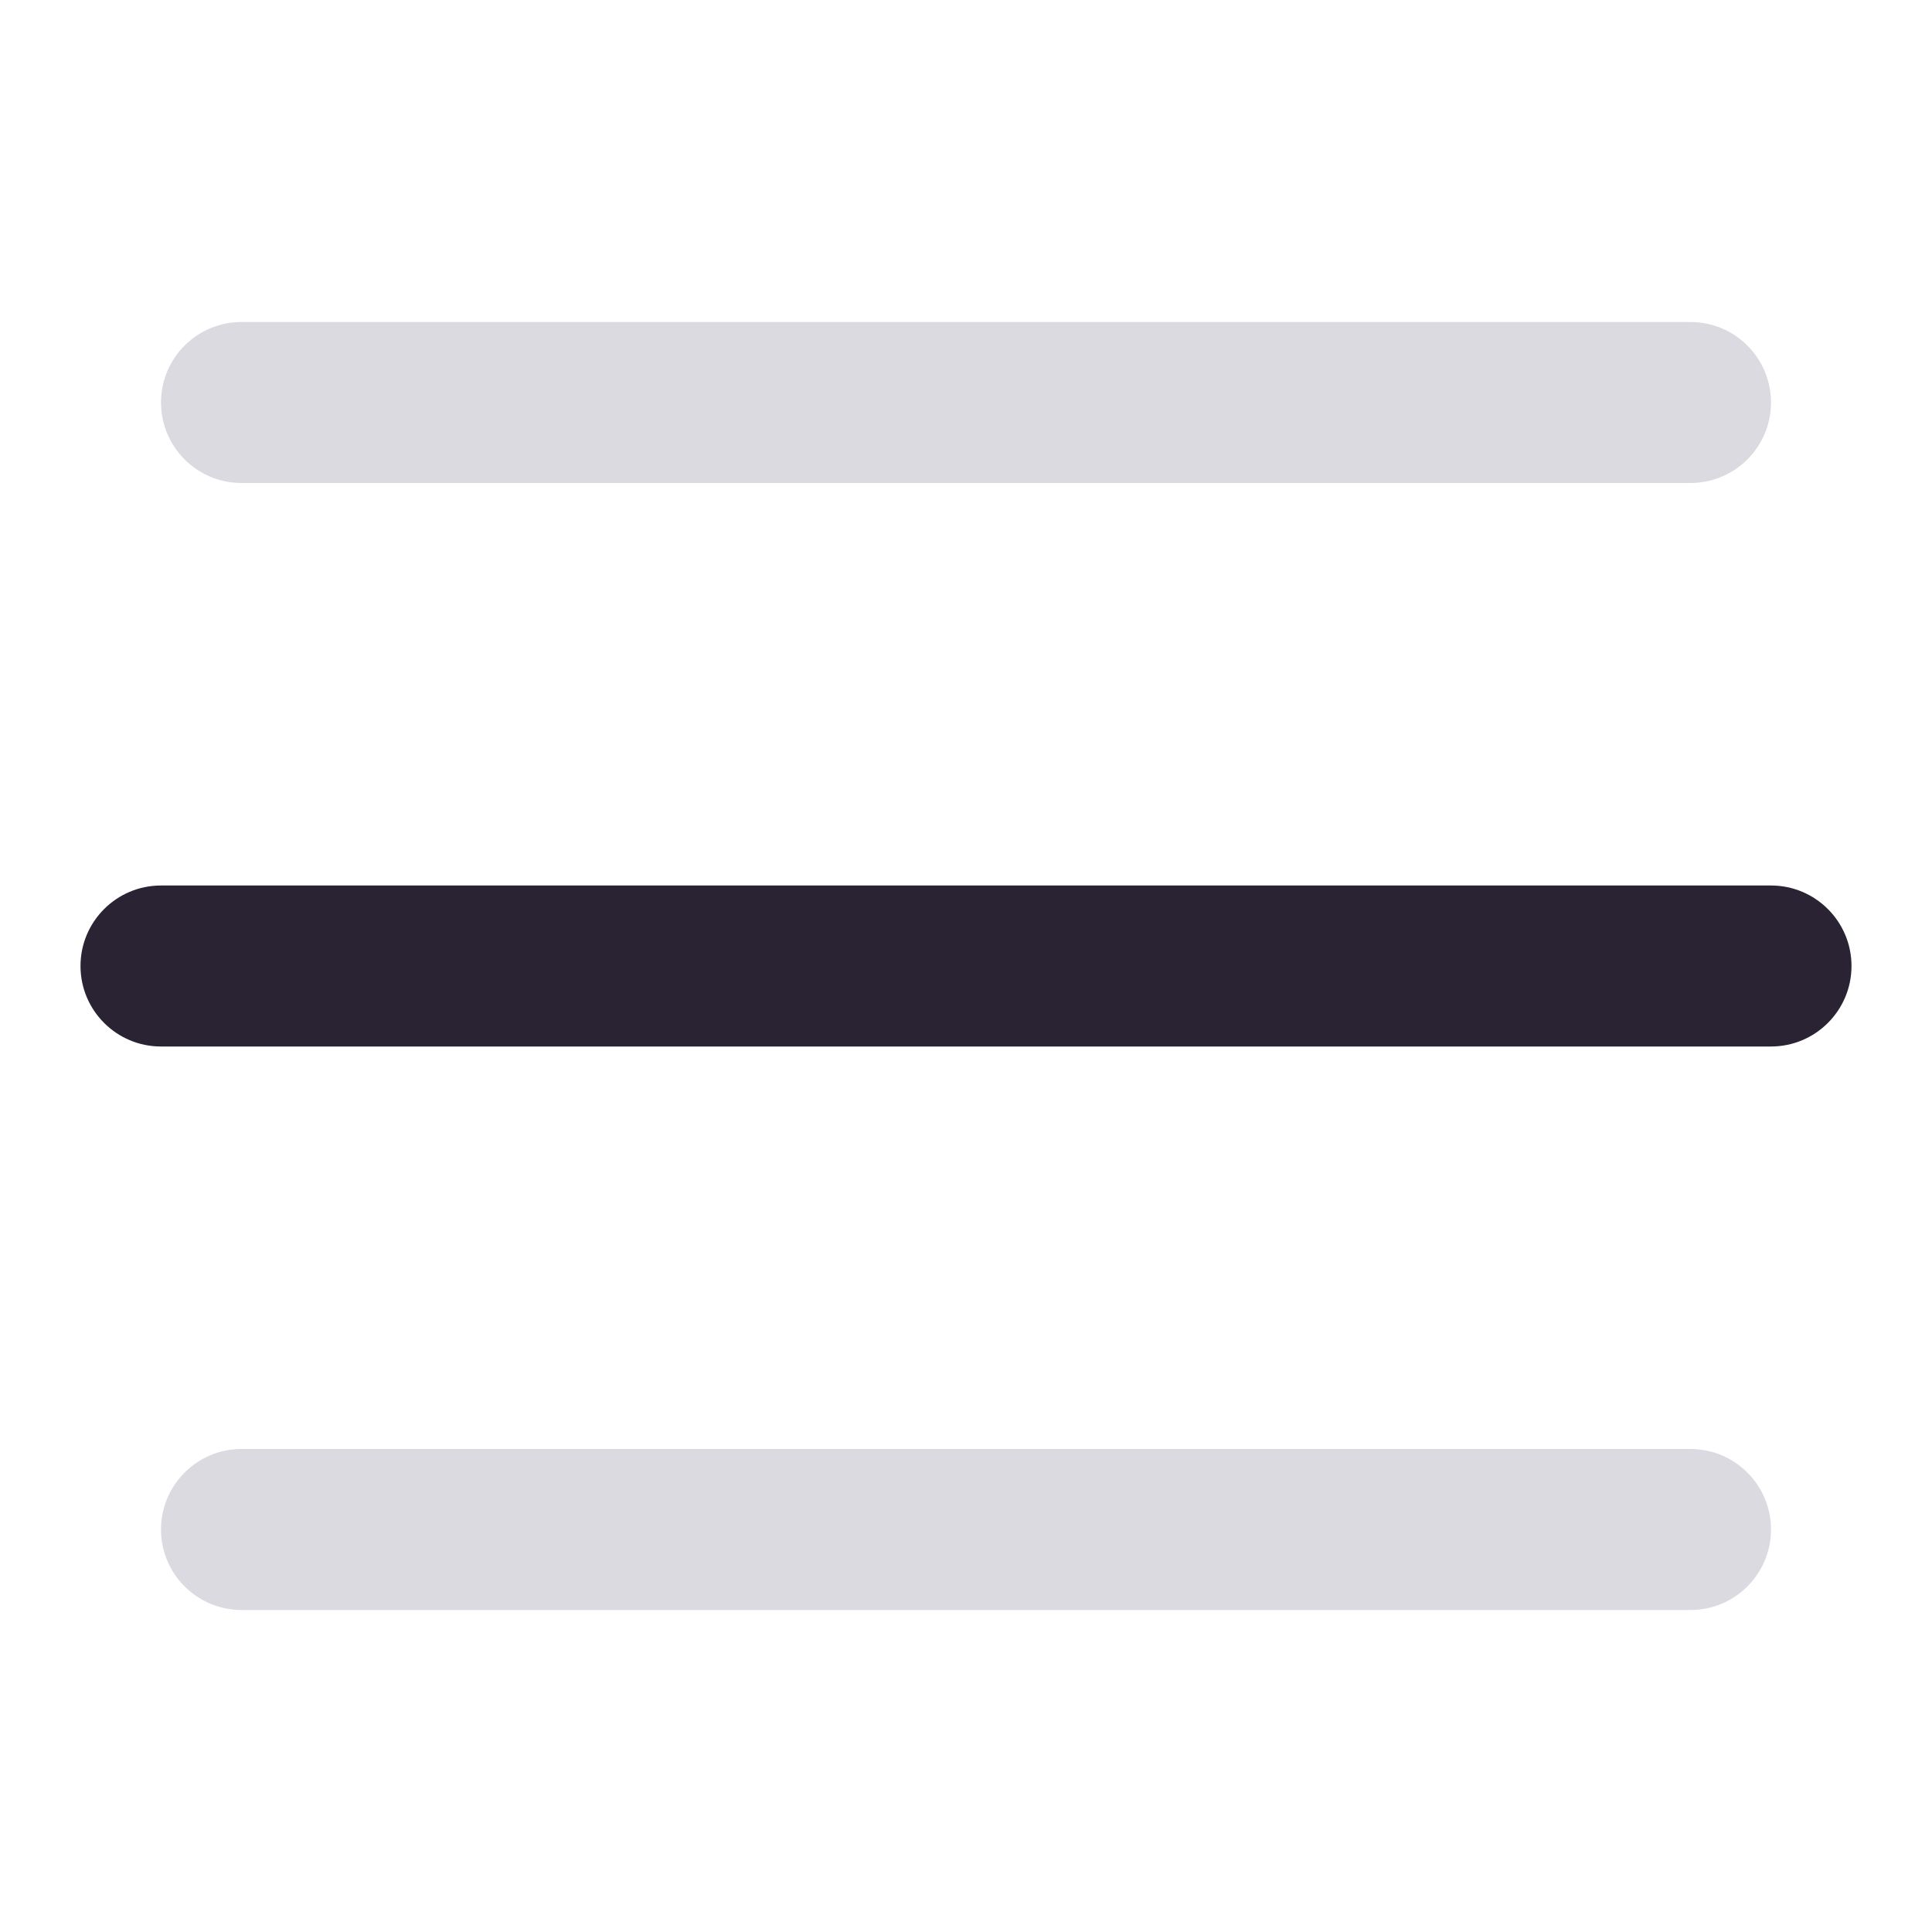
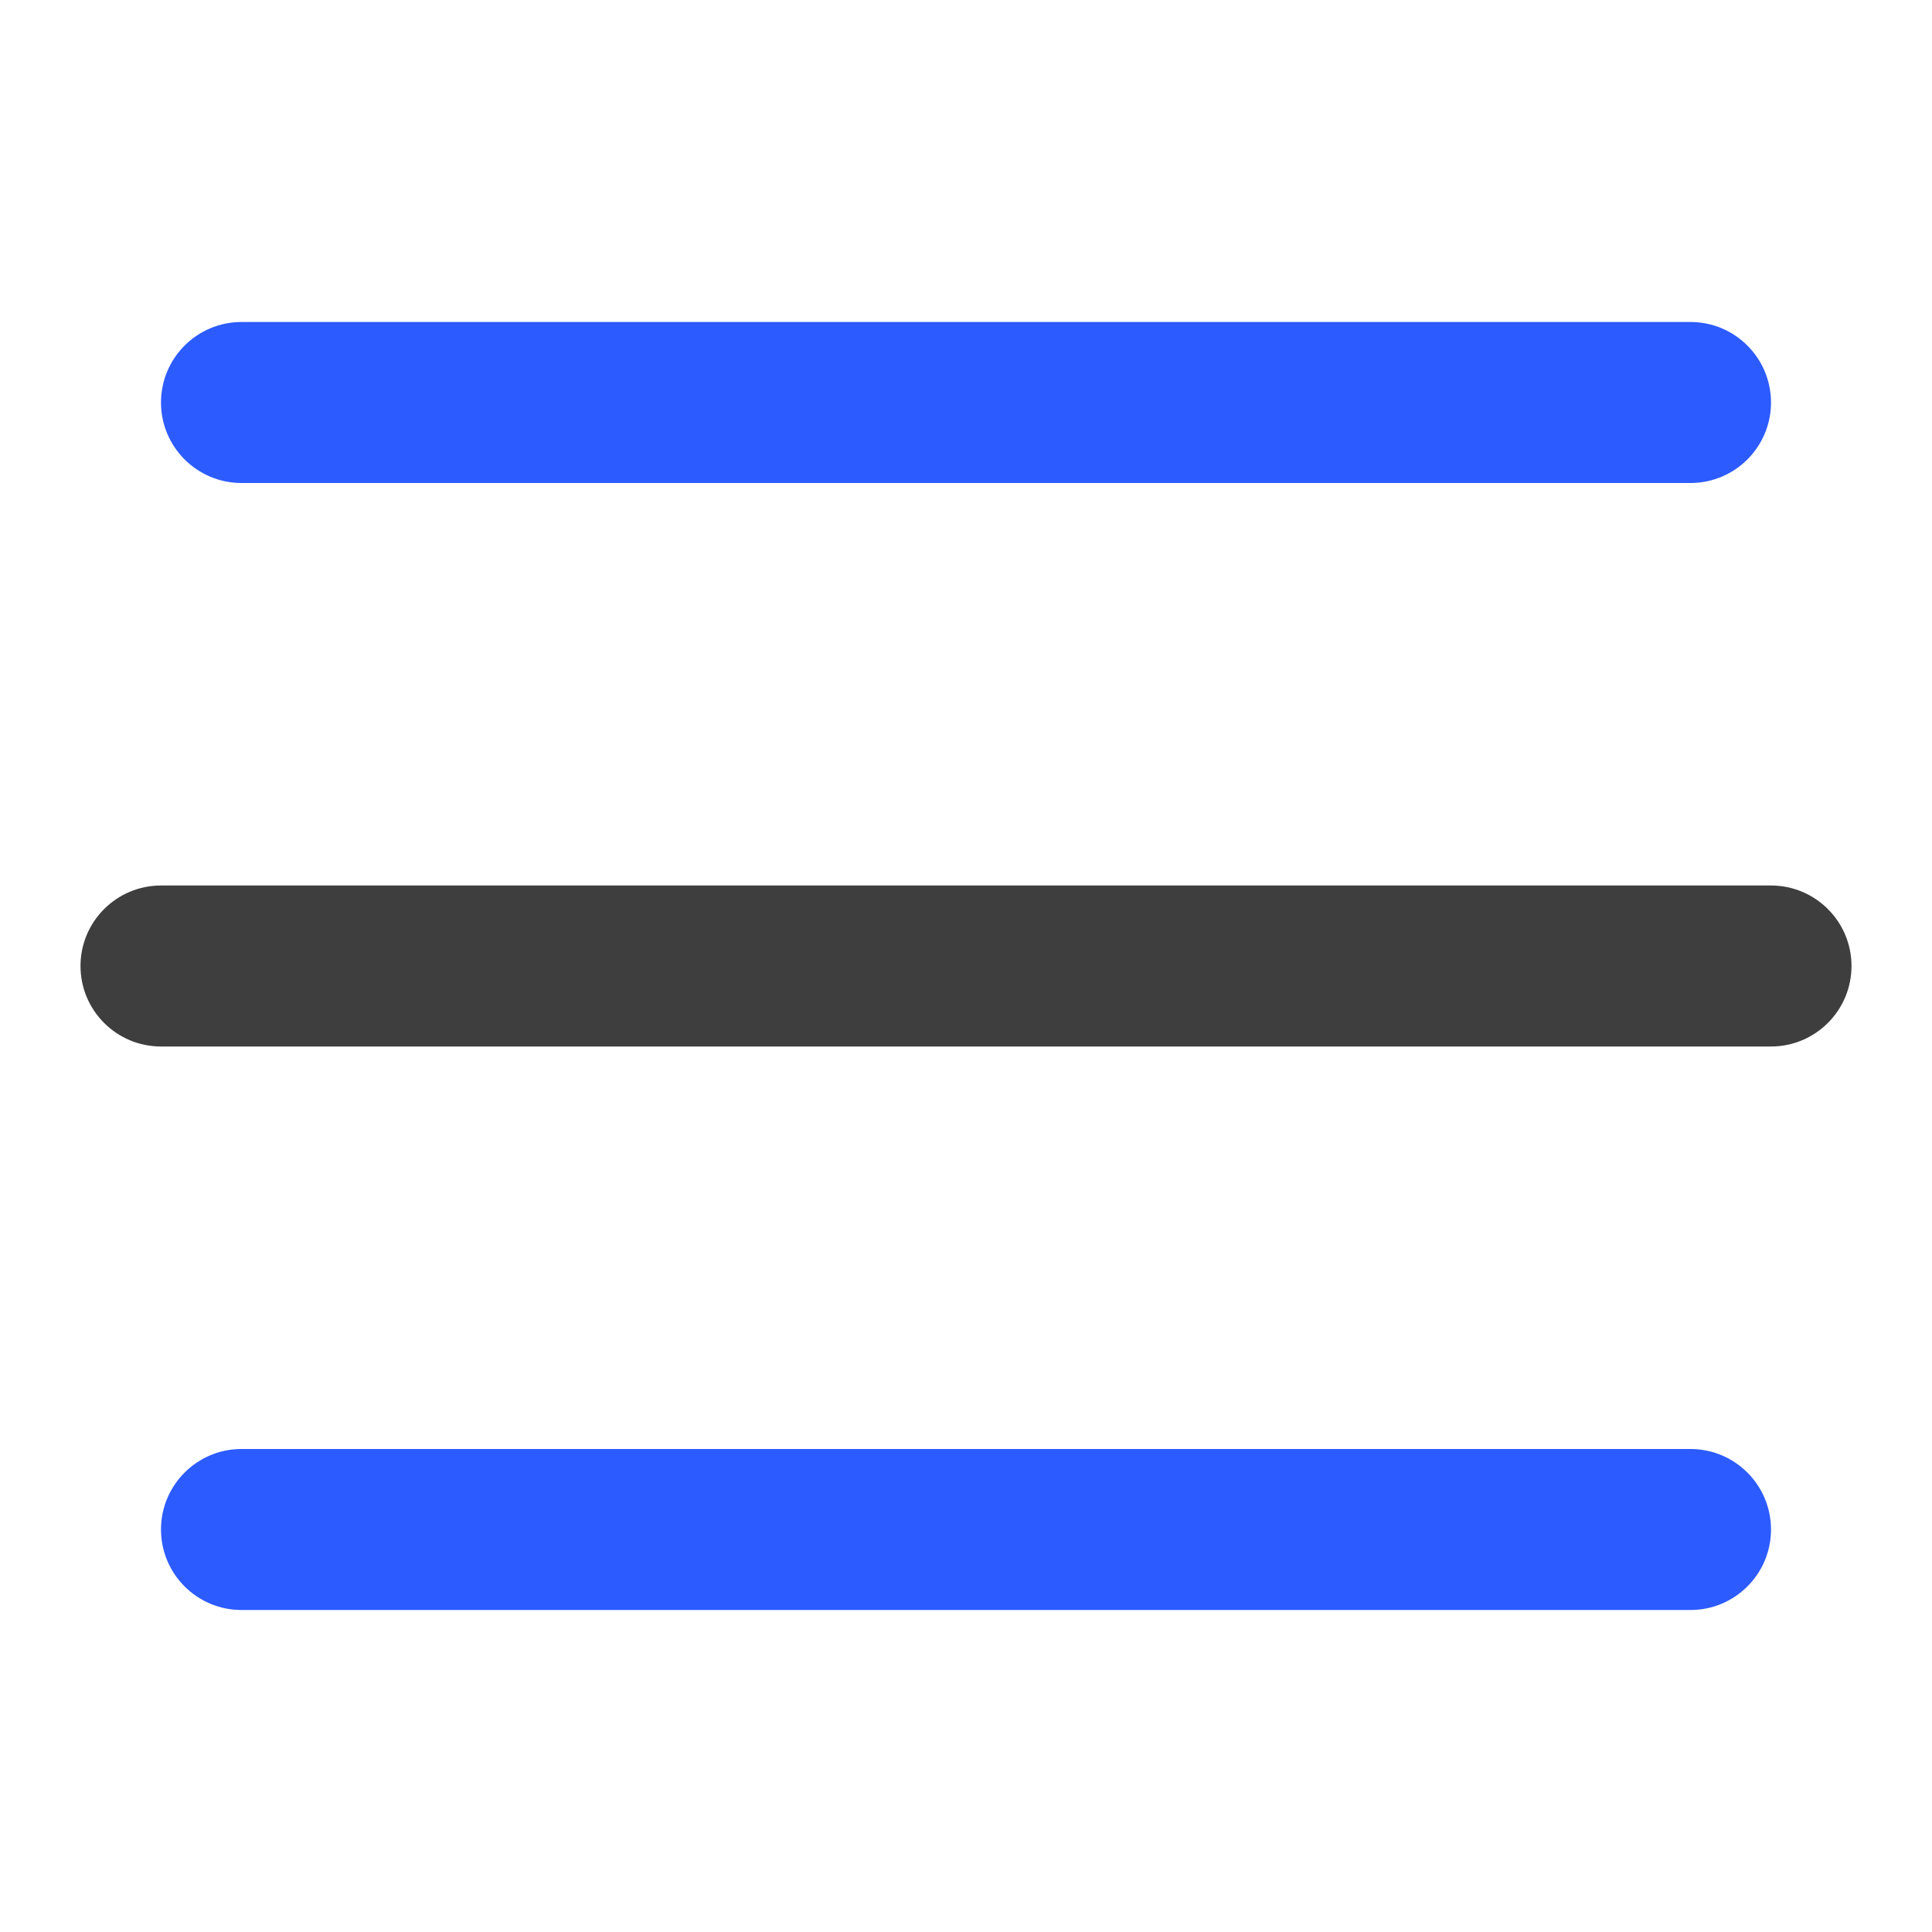
<svg xmlns="http://www.w3.org/2000/svg" width="1em" height="1em" viewBox="0 0 24 24" fill="none">
-   <path fill-rule="evenodd" clip-rule="evenodd" d="M1 12C1 11.448 1.448 11 2 11H22C22.552 11 23 11.448 23 12C23 12.552 22.552 13 22 13H2C1.448 13 1 12.552 1 12Z" fill="#292333" />
-   <path fill-rule="evenodd" clip-rule="evenodd" d="M2 5C2 4.448 2.448 4 3 4H21C21.552 4 22 4.448 22 5C22 5.552 21.552 6 21 6H3C2.448 6 2 5.552 2 5Z" fill="#DCDAE1" />
-   <path fill-rule="evenodd" clip-rule="evenodd" d="M2 19C2 18.448 2.448 18 3 18H21C21.552 18 22 18.448 22 19C22 19.552 21.552 20 21 20H3C2.448 20 2 19.552 2 19Z" fill="#DCDAE1" />
+   <path fill-rule="evenodd" clip-rule="evenodd" d="M1 12C1 11.448 1.448 11 2 11H22C22.552 11 23 11.448 23 12C23 12.552 22.552 13 22 13H2C1.448 13 1 12.552 1 12Z" fill="#3E3E3E" />
+   <path fill-rule="evenodd" clip-rule="evenodd" d="M2 5C2 4.448 2.448 4 3 4H21C21.552 4 22 4.448 22 5C22 5.552 21.552 6 21 6H3C2.448 6 2 5.552 2 5Z" fill="#2C5BFF" />
+   <path fill-rule="evenodd" clip-rule="evenodd" d="M2 19C2 18.448 2.448 18 3 18H21C21.552 18 22 18.448 22 19C22 19.552 21.552 20 21 20H3C2.448 20 2 19.552 2 19Z" fill="#2C5BFF" />
</svg>
